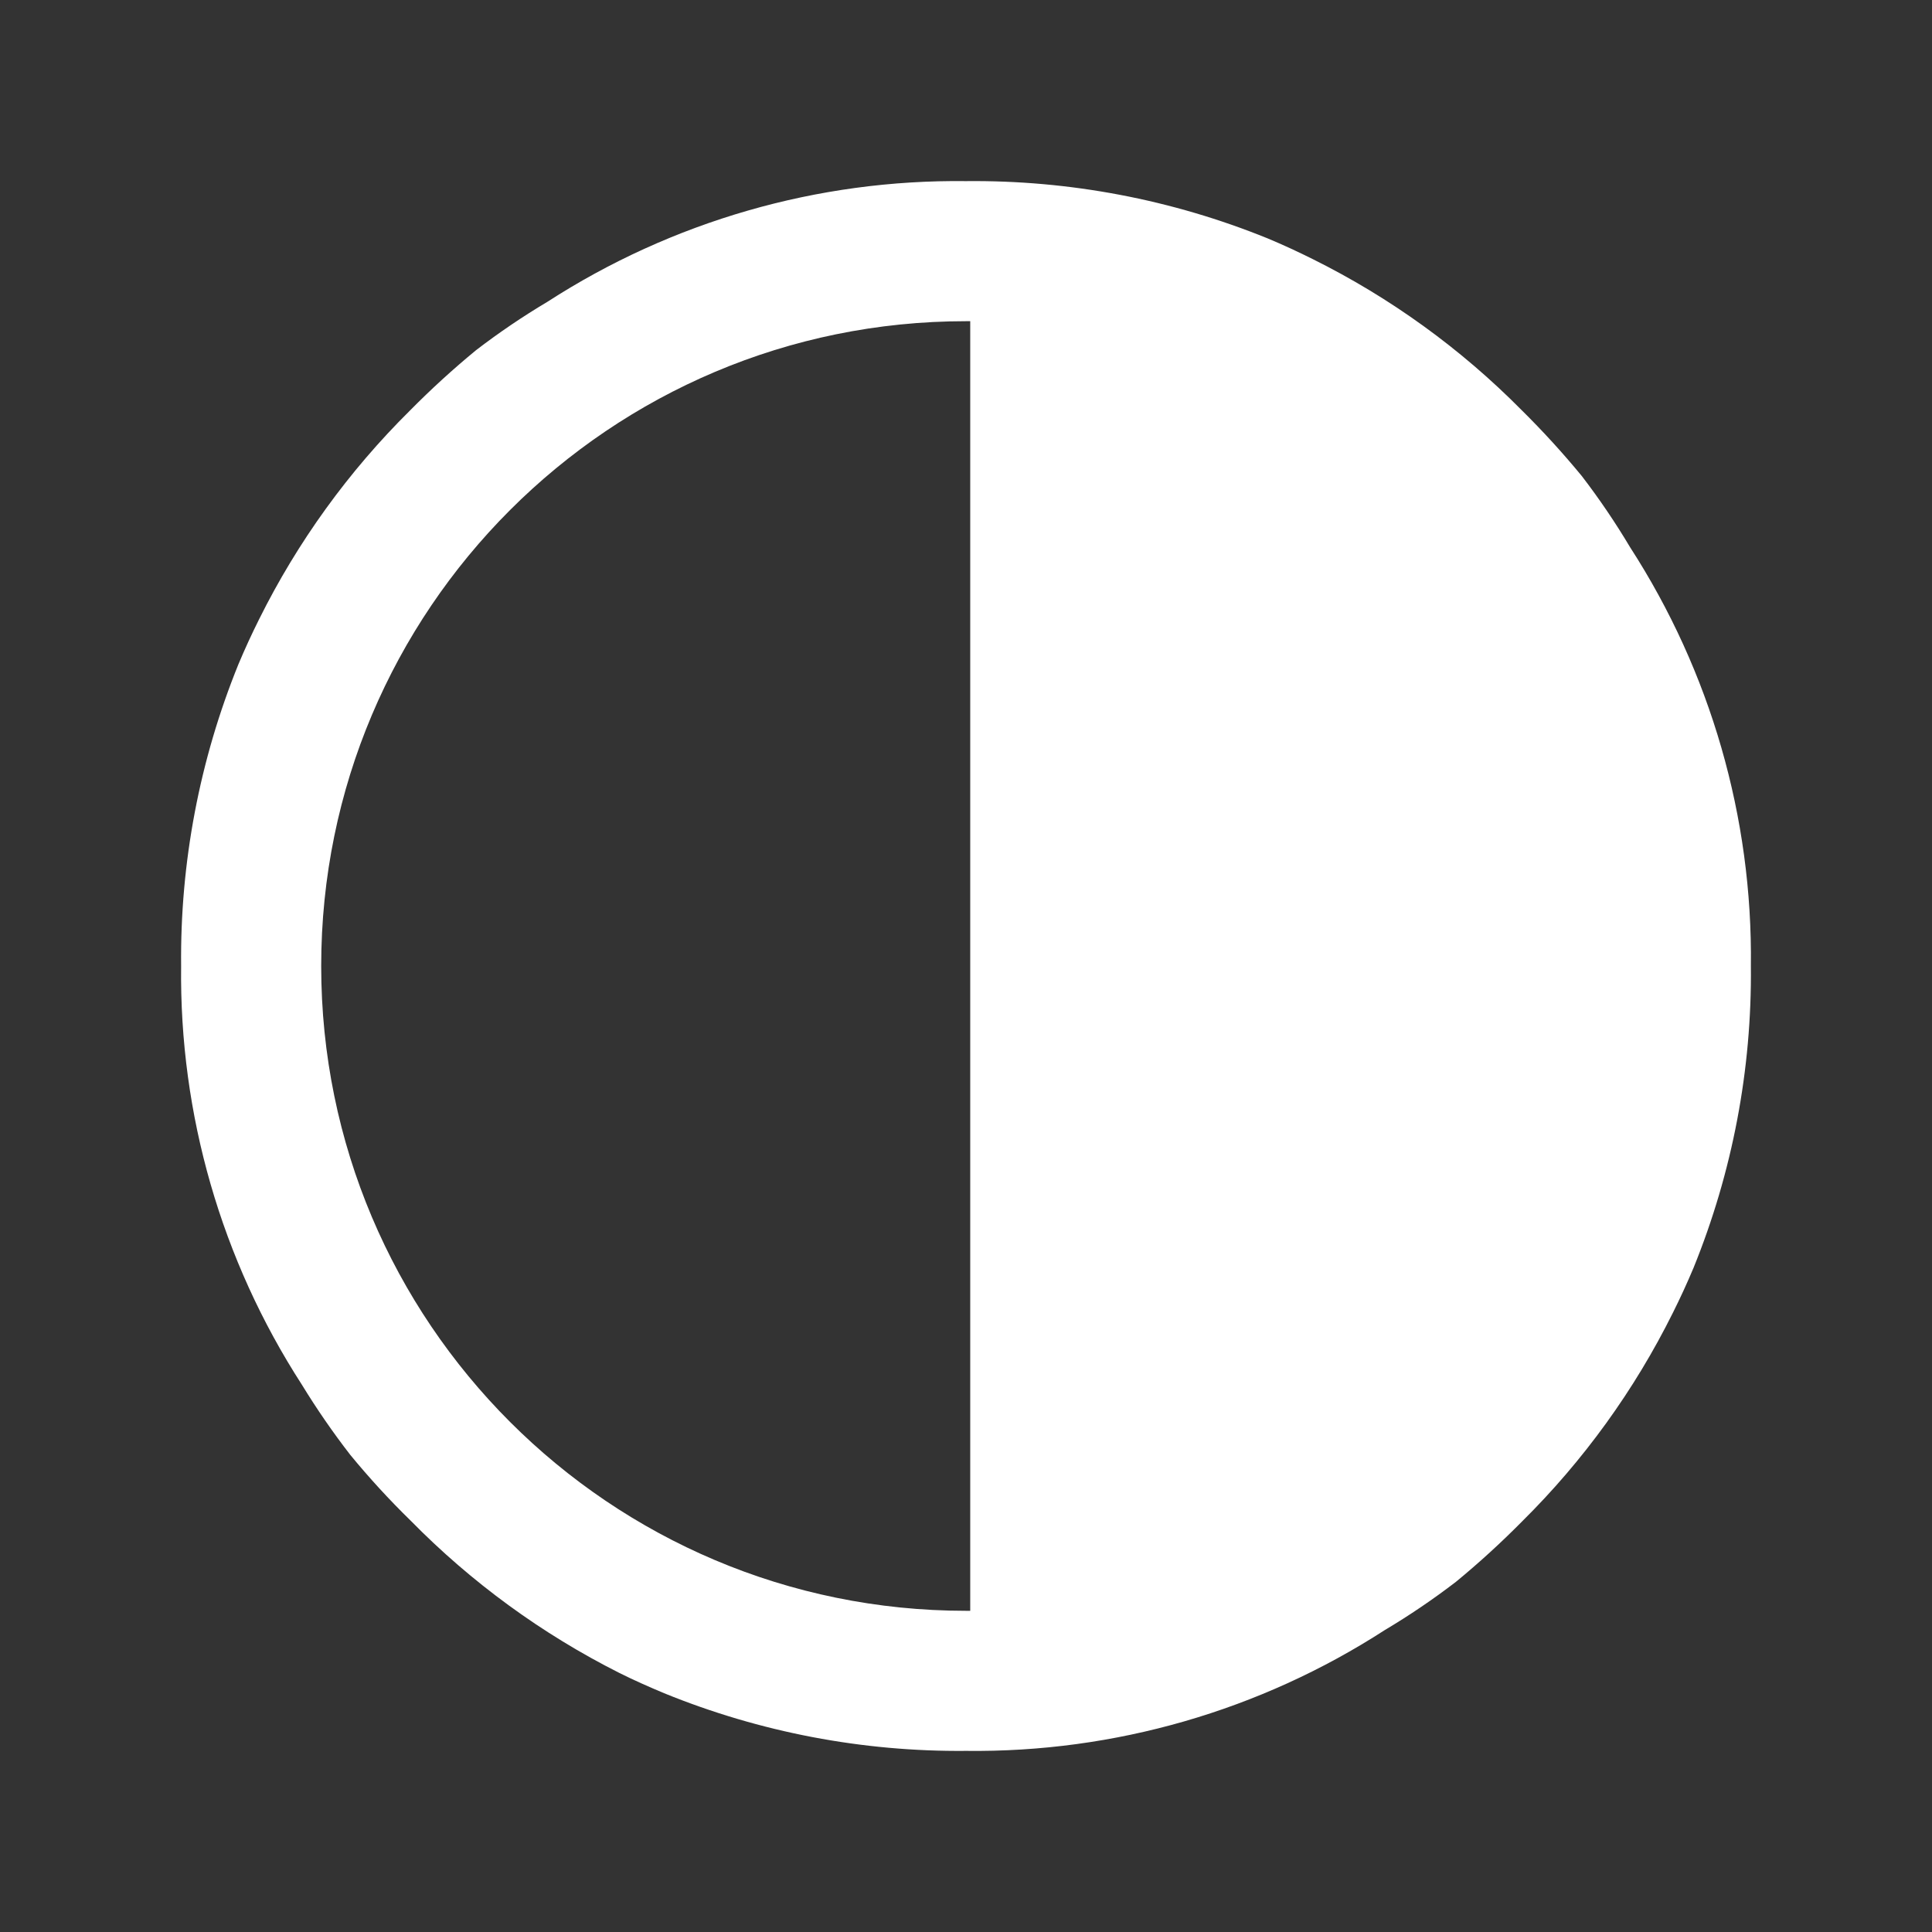
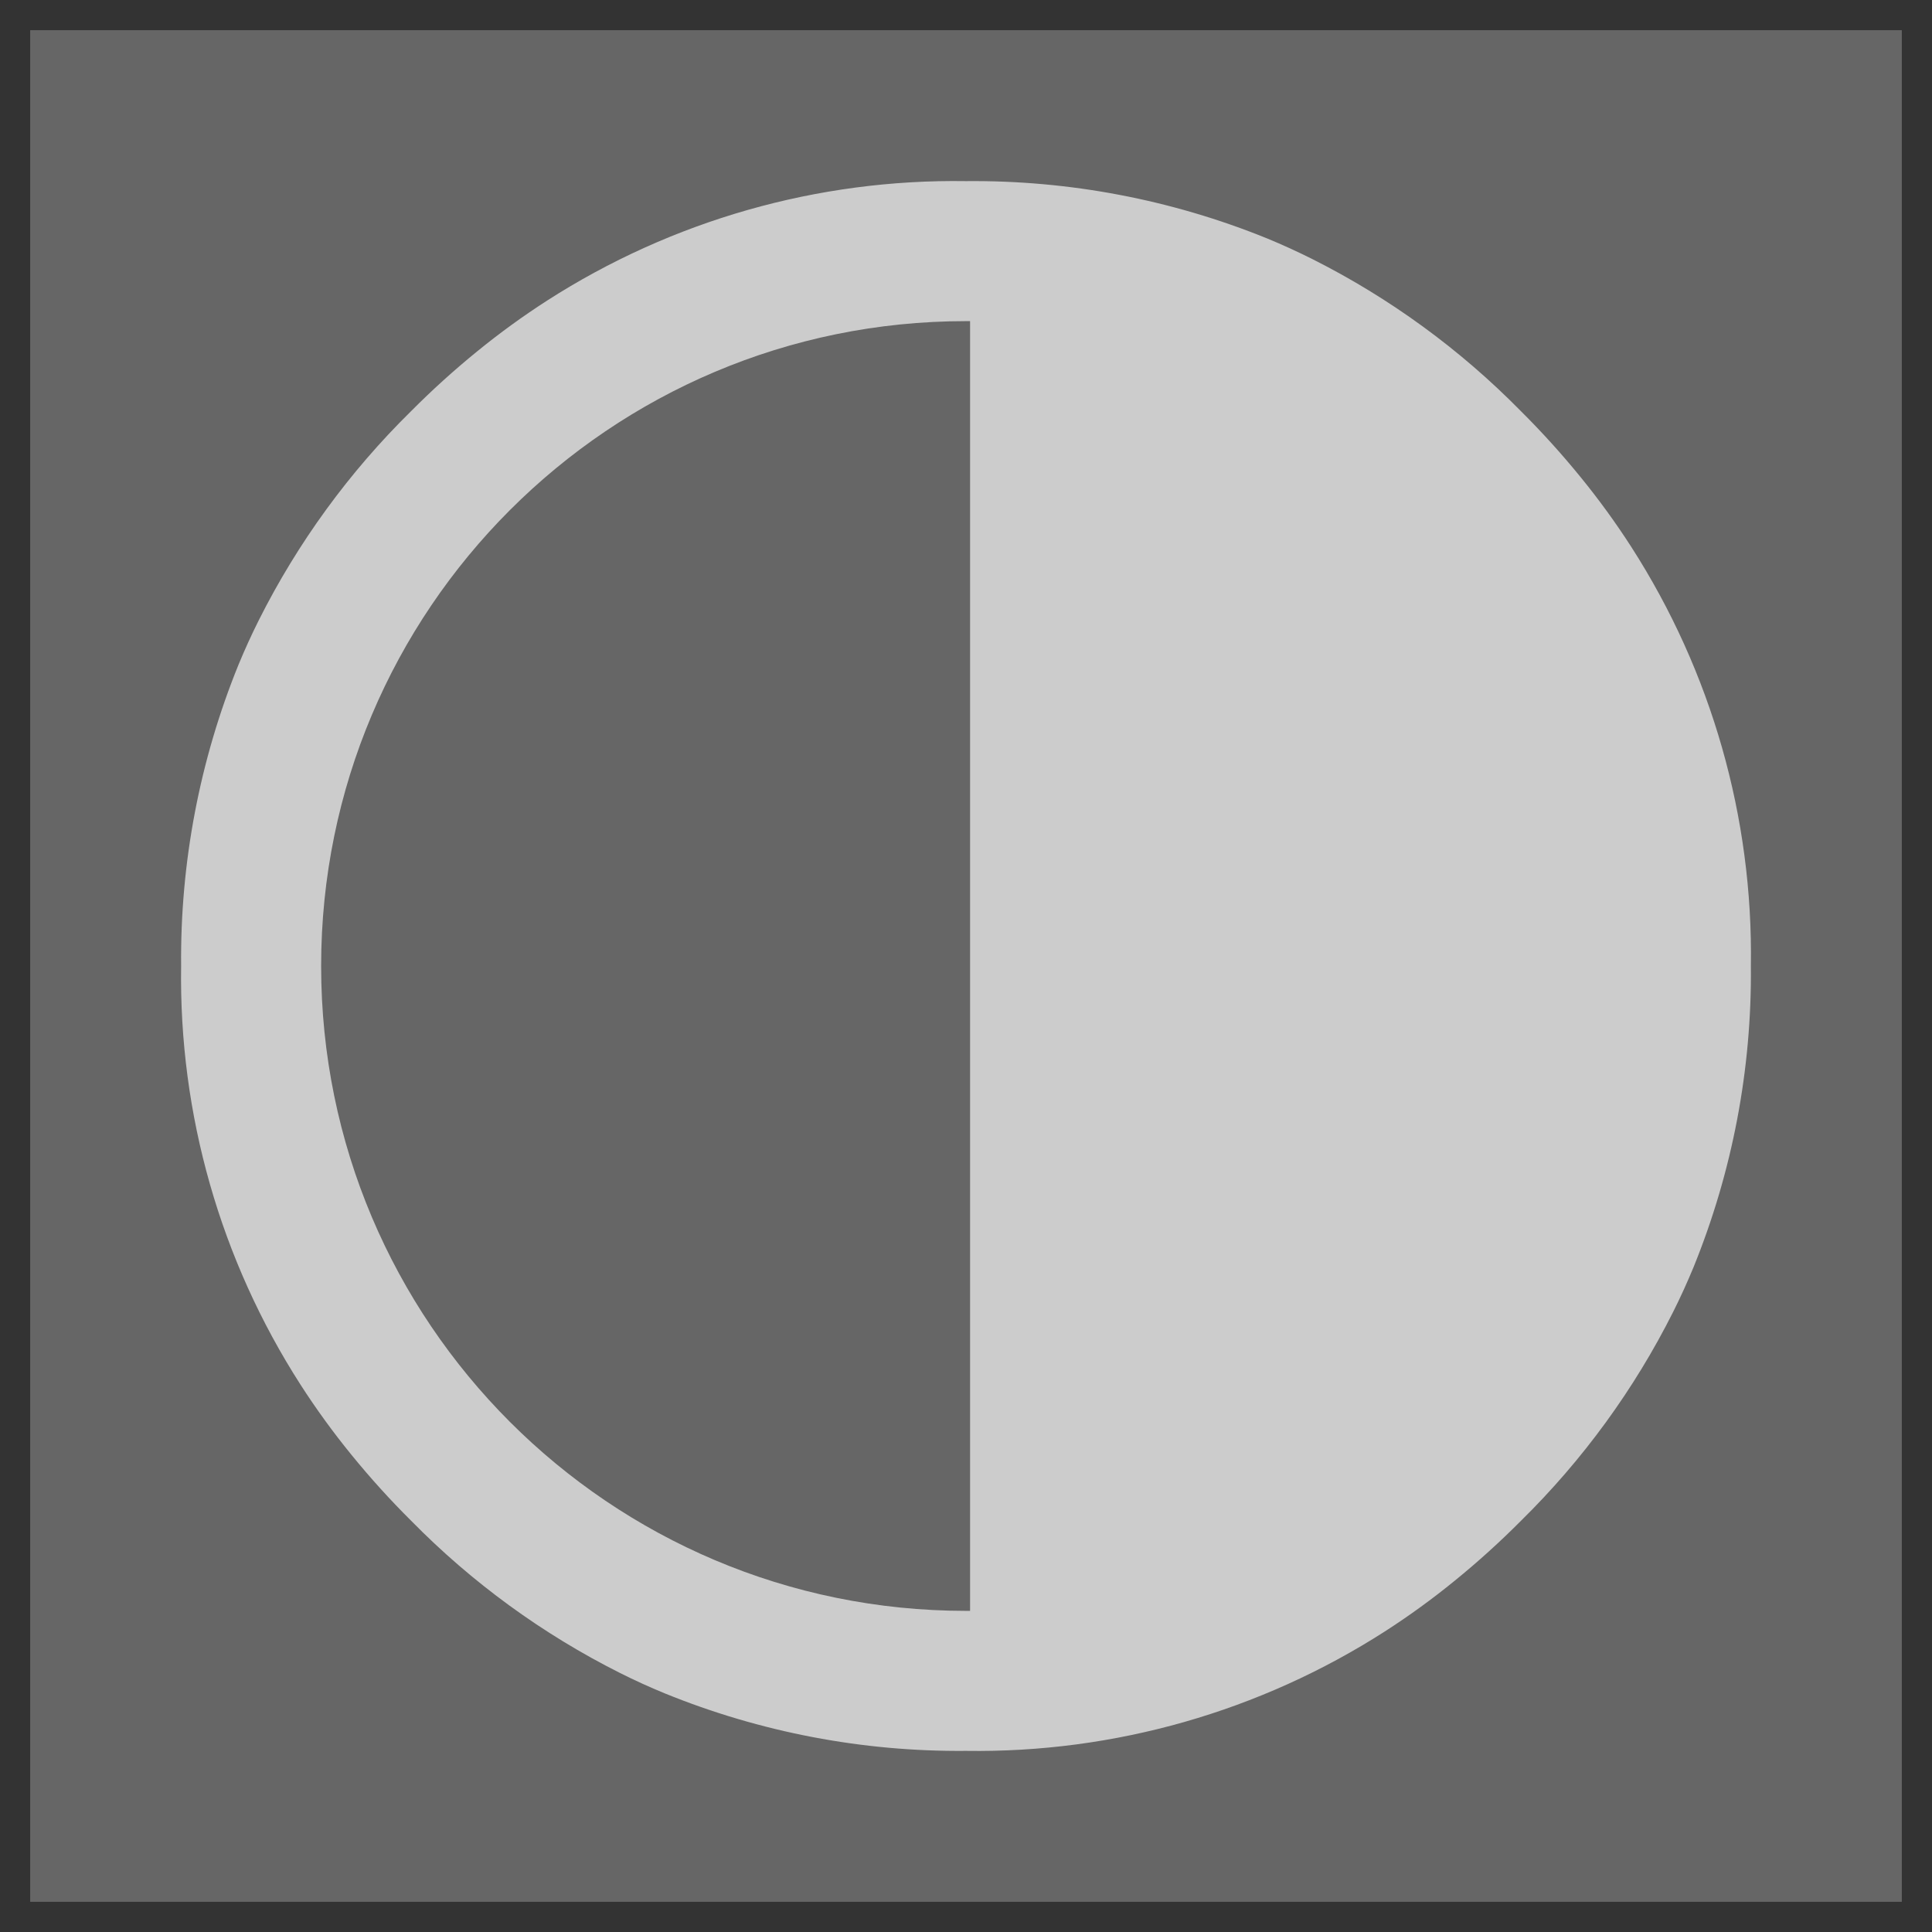
- <svg xmlns="http://www.w3.org/2000/svg" id="Layer_1" data-name="Layer 1" viewBox="0 0 64 64">
+ <svg xmlns="http://www.w3.org/2000/svg" id="ba9a367e-1b17-461e-8eb8-9f8f913974dc" data-name="Layer 1" width="64" height="64" viewBox="0 0 64 64">
  <defs>
-     <style>.cls-1{fill:#333;}.cls-2{fill:#fff;fill-rule:evenodd;}</style>
+     <style>.a7e7564d-4d22-4c80-adcf-112ec3e4c6b3{fill:#666;}.f94fea02-d425-47c8-b7fa-6b3b640a88ea{fill:#333;}.a8fff0d6-a8ed-4bb1-a4a7-49fb0072678e{fill:#ccc;fill-rule:evenodd;}</style>
  </defs>
-   <rect class="cls-1" x="0.5" y="0.5" width="63" height="63" />
-   <path class="cls-1" d="M63,1V63H1V1H63m1-1H0V64H64V0Z" />
-   <path class="cls-2" d="M58,32h0a25.86,25.86,0,0,1-1.9,10c-.21.5-.44,1-.68,1.48a26,26,0,0,1-5,6.92h0a28.78,28.78,0,0,1-2.19,2A24.32,24.32,0,0,1,45.87,54,25,25,0,0,1,32,58h0a25.86,25.86,0,0,1-10-1.91c-.5-.21-1-.43-1.48-.67a26.27,26.27,0,0,1-6.92-5.05h0a26.88,26.88,0,0,1-2-2.18A25.65,25.65,0,0,1,10,45.87,25,25,0,0,1,6,32H6A25.86,25.86,0,0,1,7.9,22c.21-.5.44-1,.68-1.48a26,26,0,0,1,5-6.92h0a28.78,28.78,0,0,1,2.19-2A24.32,24.32,0,0,1,18.13,10,25,25,0,0,1,32,6h0A25.86,25.86,0,0,1,42,7.9c.5.21,1,.44,1.48.68a26,26,0,0,1,6.92,5h0a28.78,28.78,0,0,1,2,2.19A24.32,24.32,0,0,1,54,18.13,25,25,0,0,1,58,32ZM32,10.64h.14V53.36H32a21.36,21.36,0,0,1,0-42.72Z" />
+   <rect class="a7e7564d-4d22-4c80-adcf-112ec3e4c6b3" x="0.5" y="0.5" width="63" height="63" />
+   <path class="f94fea02-d425-47c8-b7fa-6b3b640a88ea" d="M63,1V63H1V1H63m1-1H0V64H64V0Z" />
+   <path class="a8fff0d6-a8ed-4bb1-a4a7-49fb0072678e" d="M58,32h0a25.839,25.839,0,0,1-1.9,9.979q-.312.755-.673,1.476a26.188,26.188,0,0,1-5.044,6.924h0a27.977,27.977,0,0,1-2.188,1.98,25.346,25.346,0,0,1-2.319,1.684A25.016,25.016,0,0,1,32,58h0a25.839,25.839,0,0,1-9.979-1.905q-.755-.31-1.476-.672a26.17,26.17,0,0,1-6.924-5.045h0a27.786,27.786,0,0,1-1.98-2.187,25.484,25.484,0,0,1-1.684-2.319A24.954,24.954,0,0,1,6,32H6a25.857,25.857,0,0,1,1.9-9.979q.312-.755.673-1.476a26.188,26.188,0,0,1,5.044-6.924h0a27.977,27.977,0,0,1,2.188-1.98,25.484,25.484,0,0,1,2.319-1.684A24.977,24.977,0,0,1,32,6h0a25.857,25.857,0,0,1,9.979,1.9q.755.312,1.476.673a26.188,26.188,0,0,1,6.924,5.044h0a27.977,27.977,0,0,1,1.98,2.188,25.484,25.484,0,0,1,1.684,2.319A24.977,24.977,0,0,1,58,32ZM32,10.638h.135V53.362H32a21.362,21.362,0,0,1,0-42.724Z" />
</svg>
